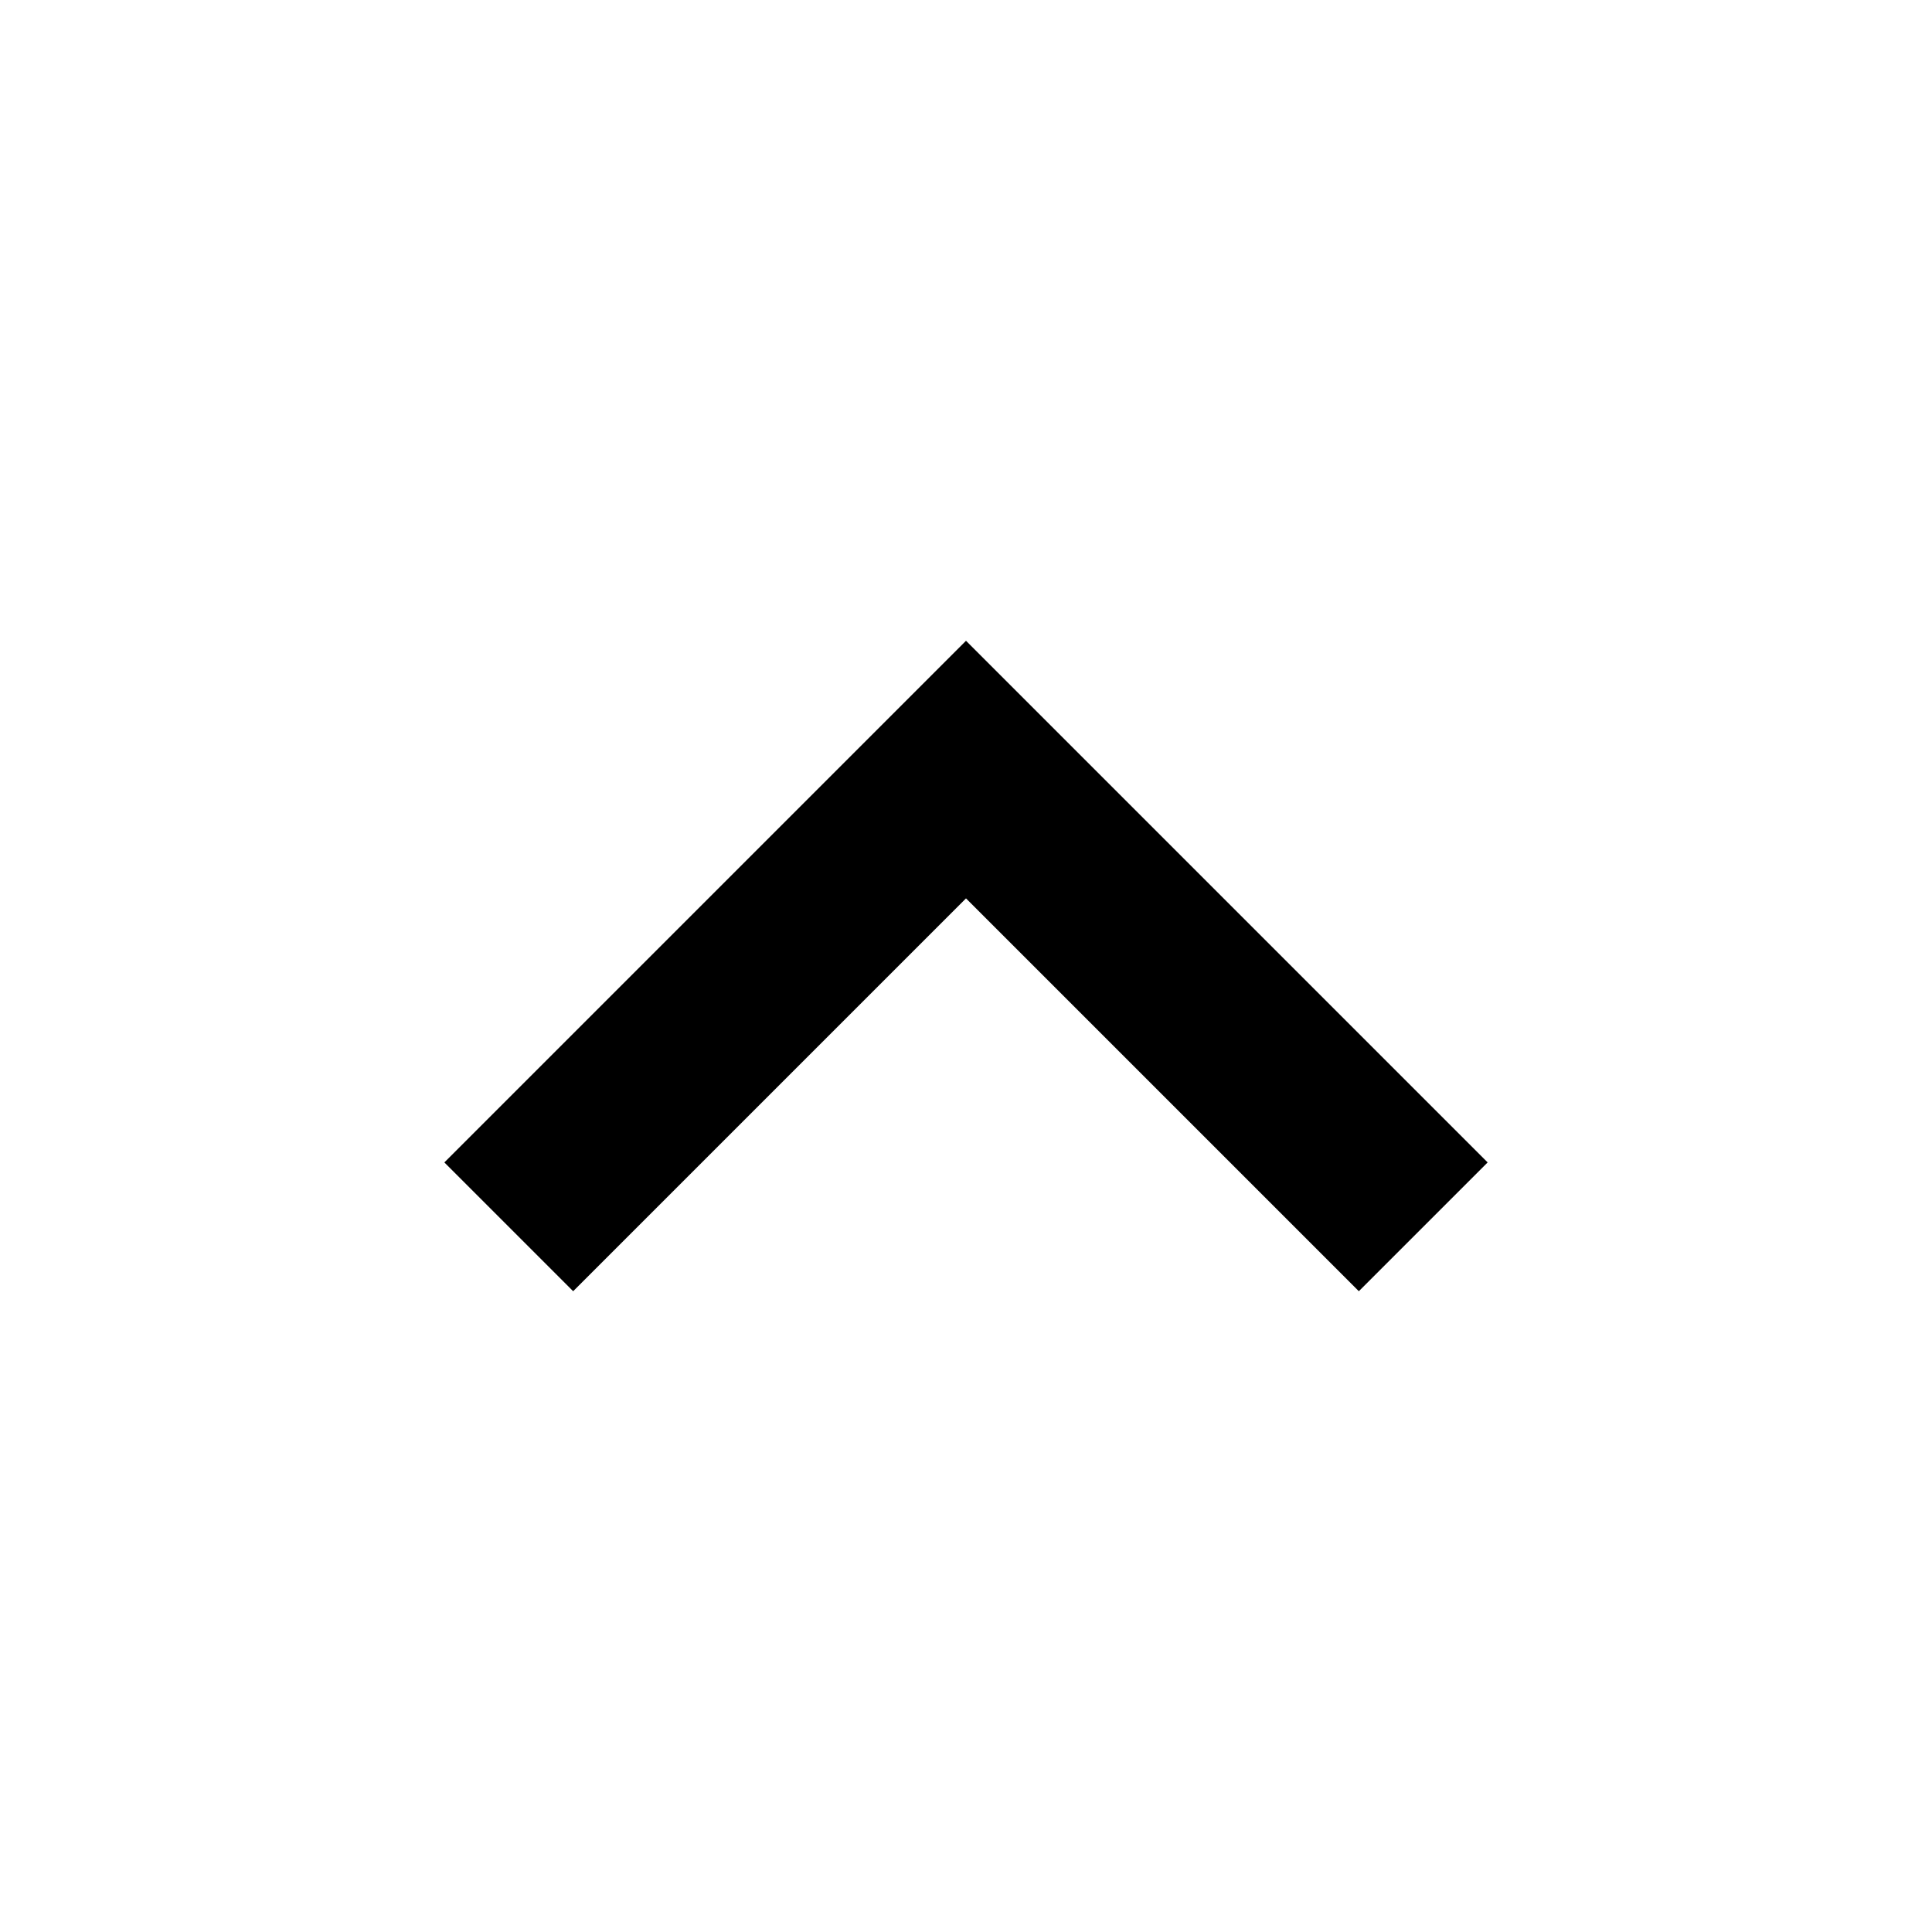
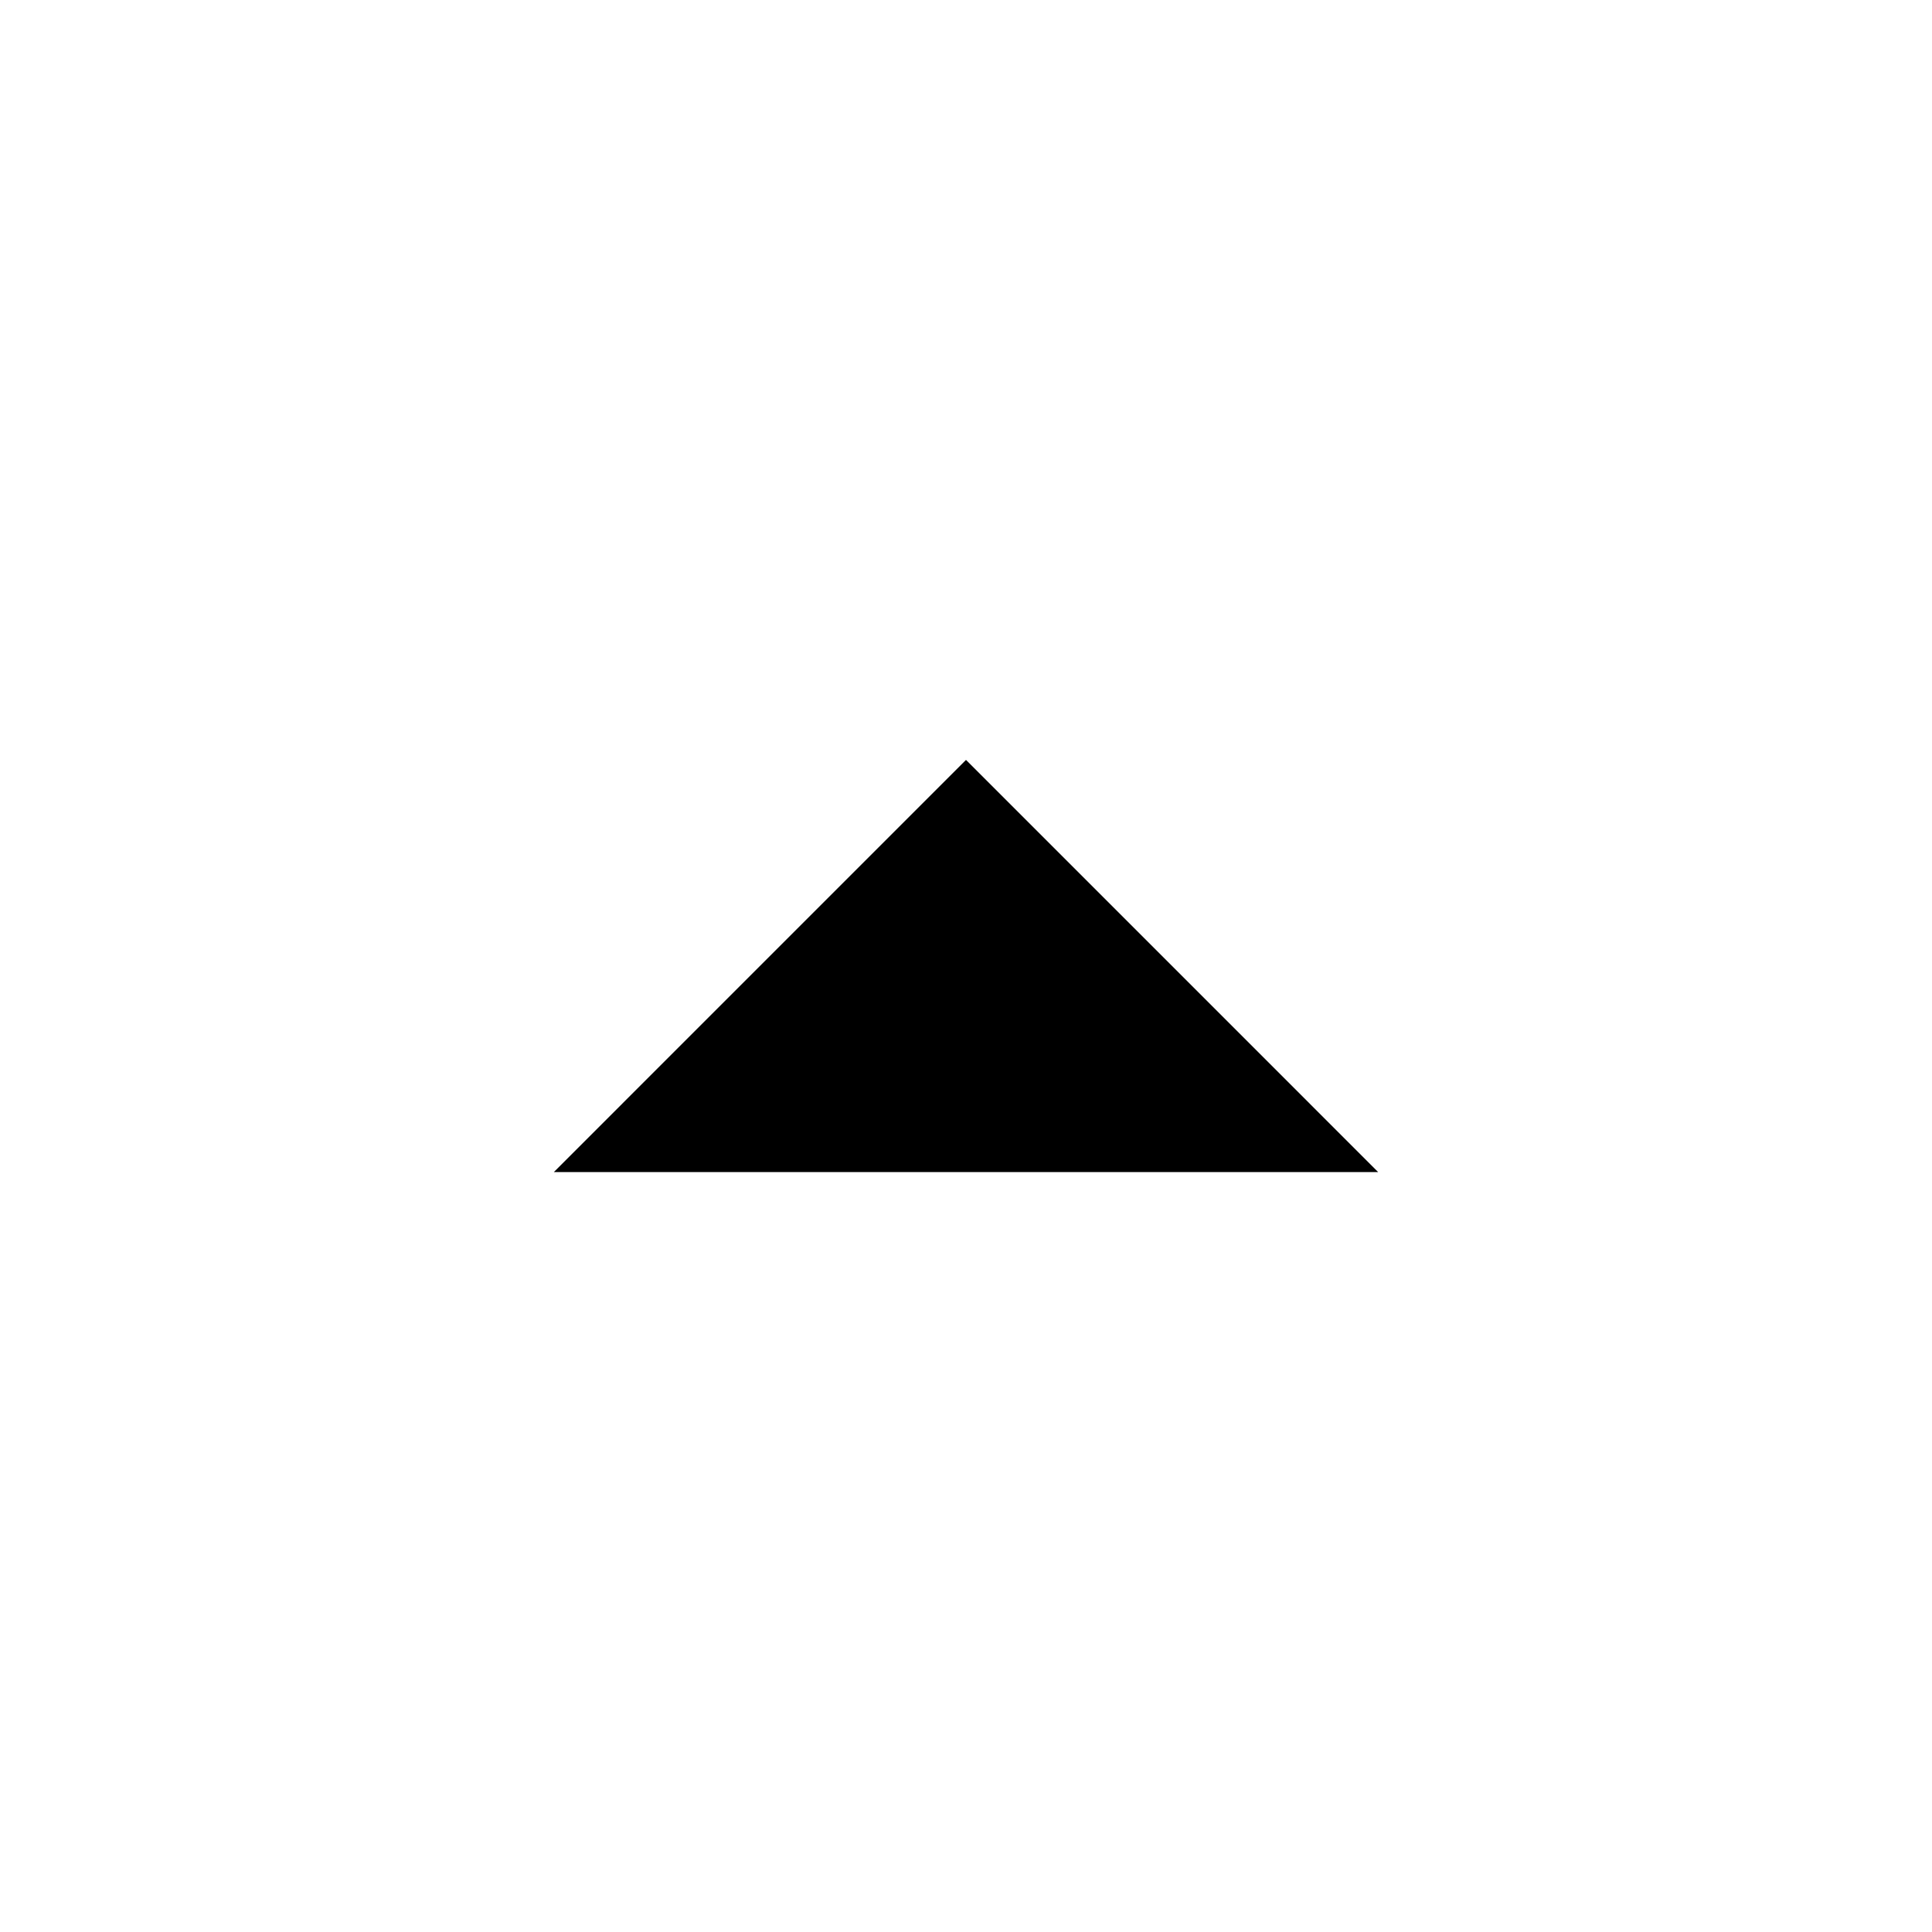
- <svg xmlns="http://www.w3.org/2000/svg" version="1.1" viewBox="0 0 60 60">
-   <g>
-     <g id="Capa_1">
-       <path d="M13.8,36.1l4,4,12.2-12.2,12.2,12.2,4-4-16.2-16.2-16.2,16.2Z" />
-     </g>
-   </g>
+ <svg xmlns="http://www.w3.org/2000/svg" id="Capa_1" data-name="Capa 1" version="1.1" viewBox="0 0 60 60">
+   <defs>
+     <style>
+       .cls-1 {
+         fill: #000;
+         stroke-width: 0px;
+       }
+     </style>
+   </defs>
+   <path class="cls-1" d="M30,23.6l12.8,12.8h-25.6l12.8-12.8Z" />
</svg>
